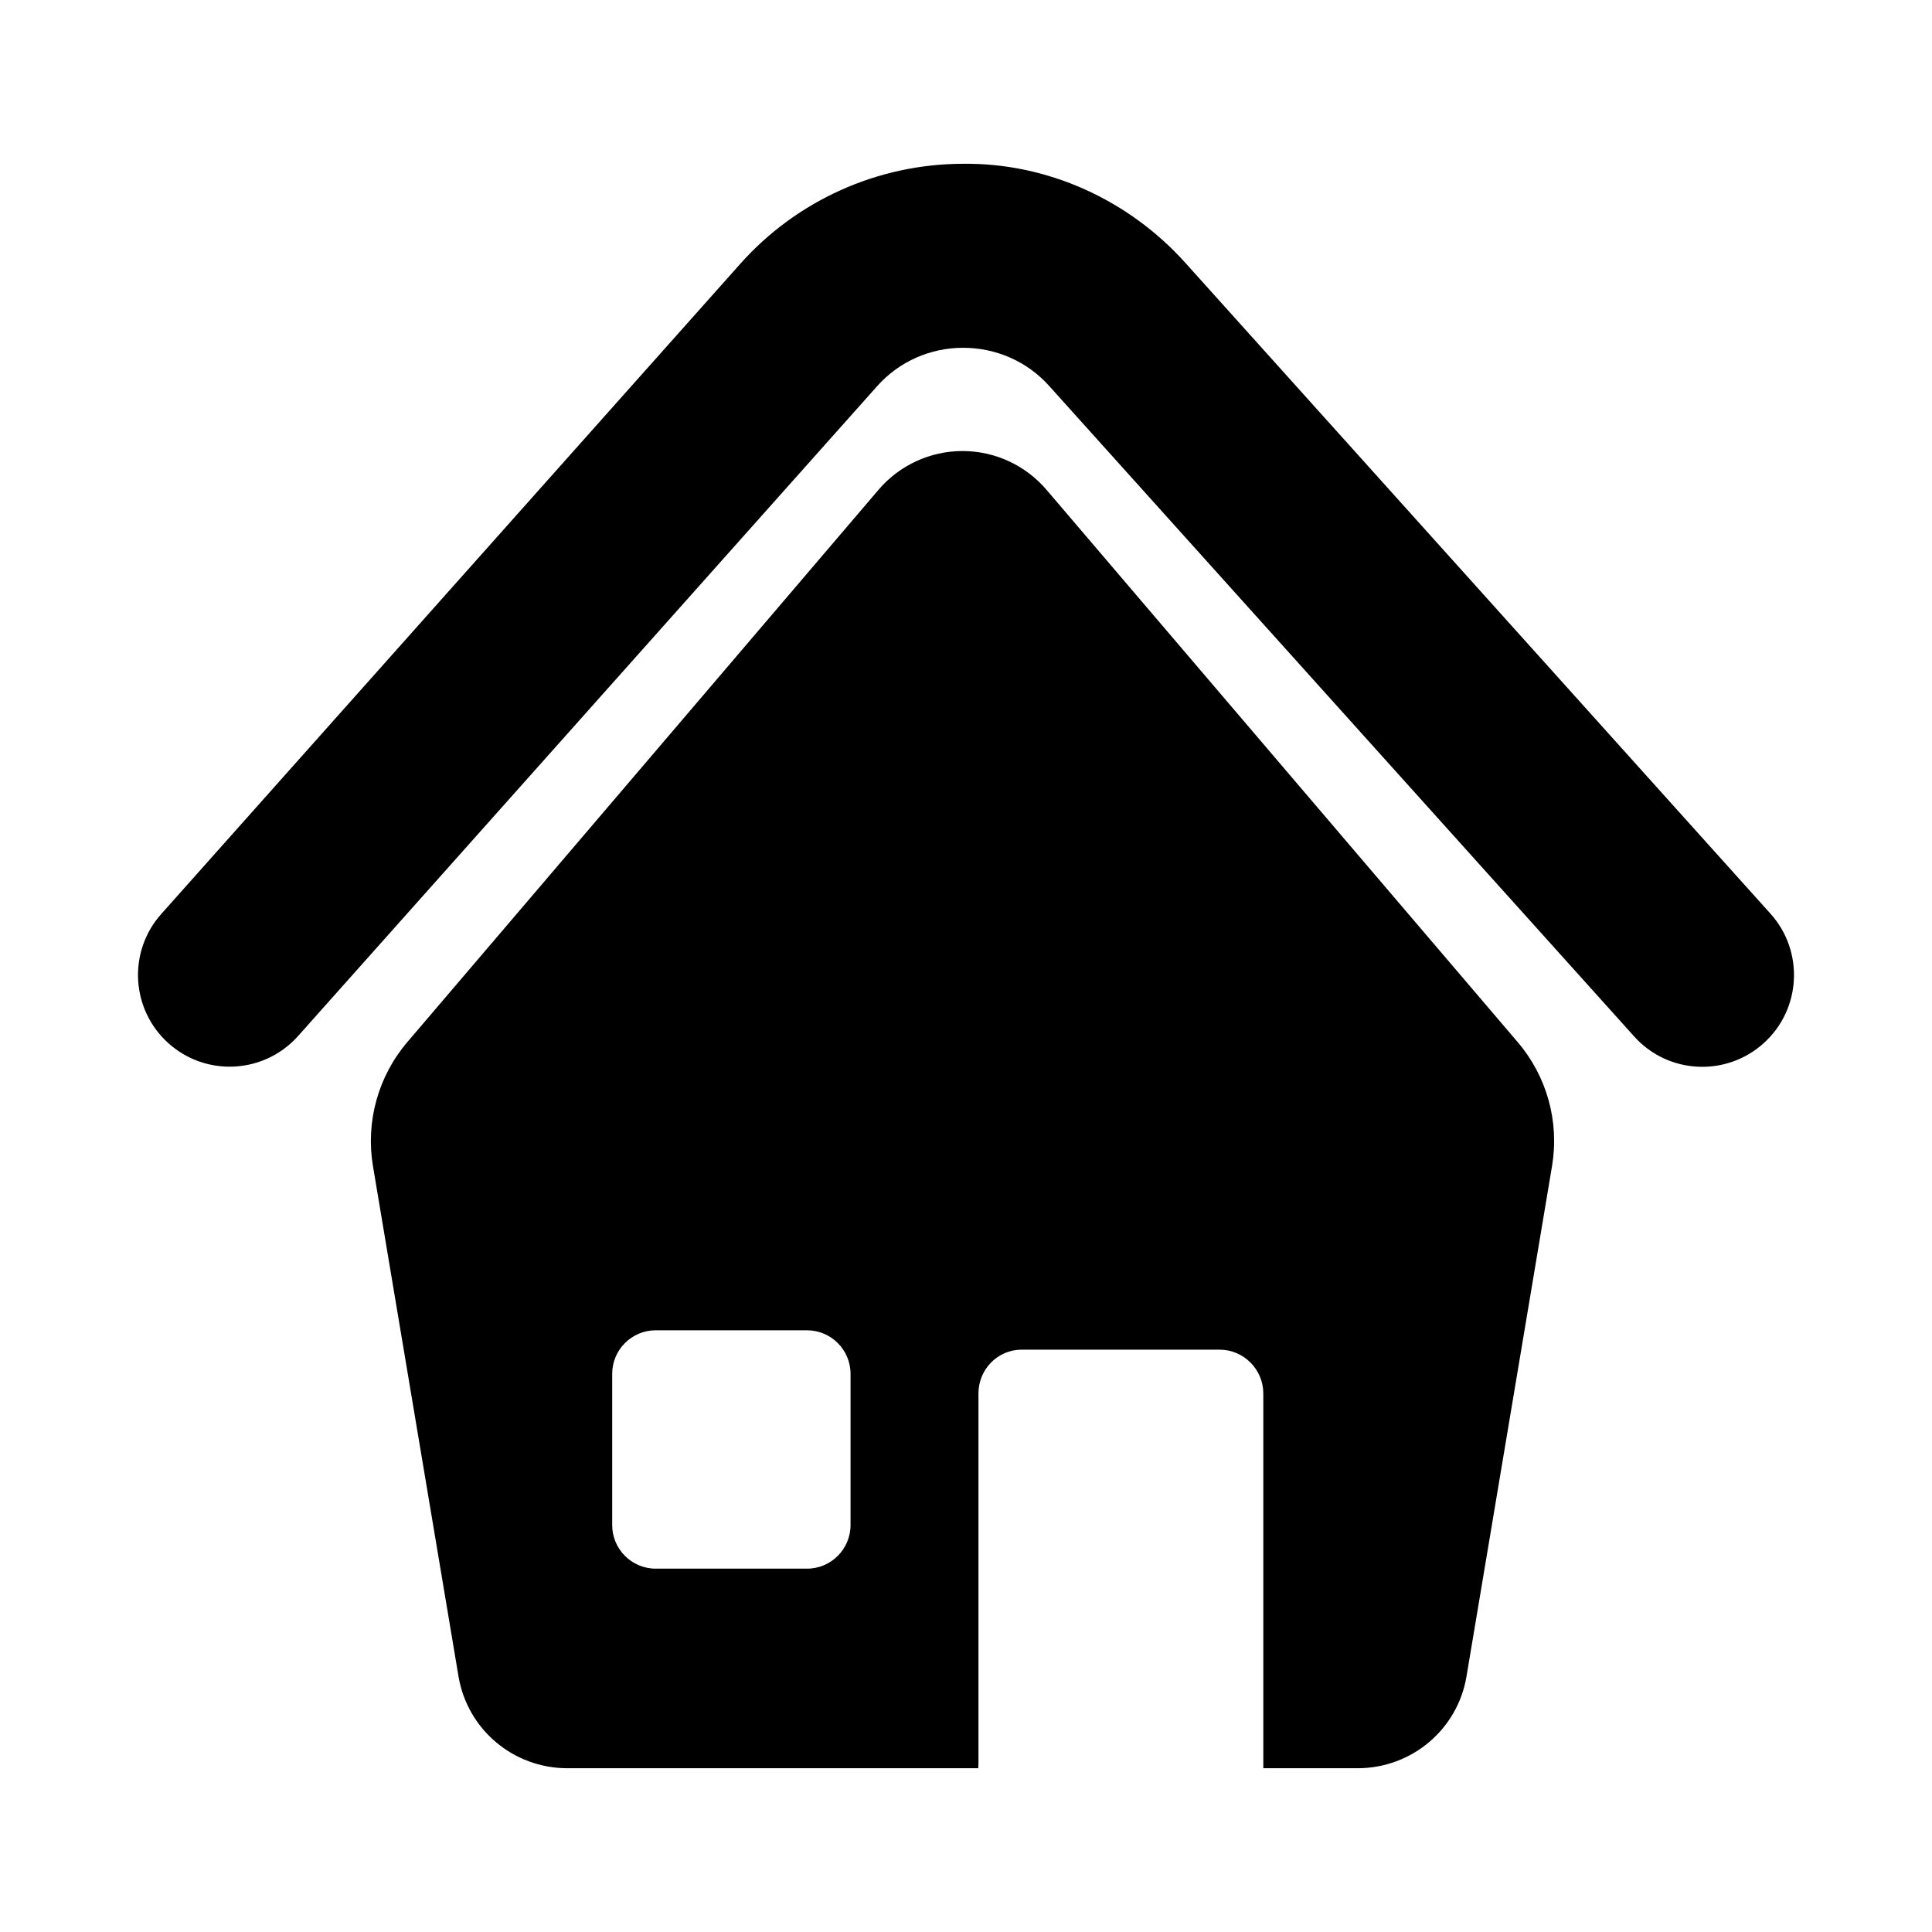
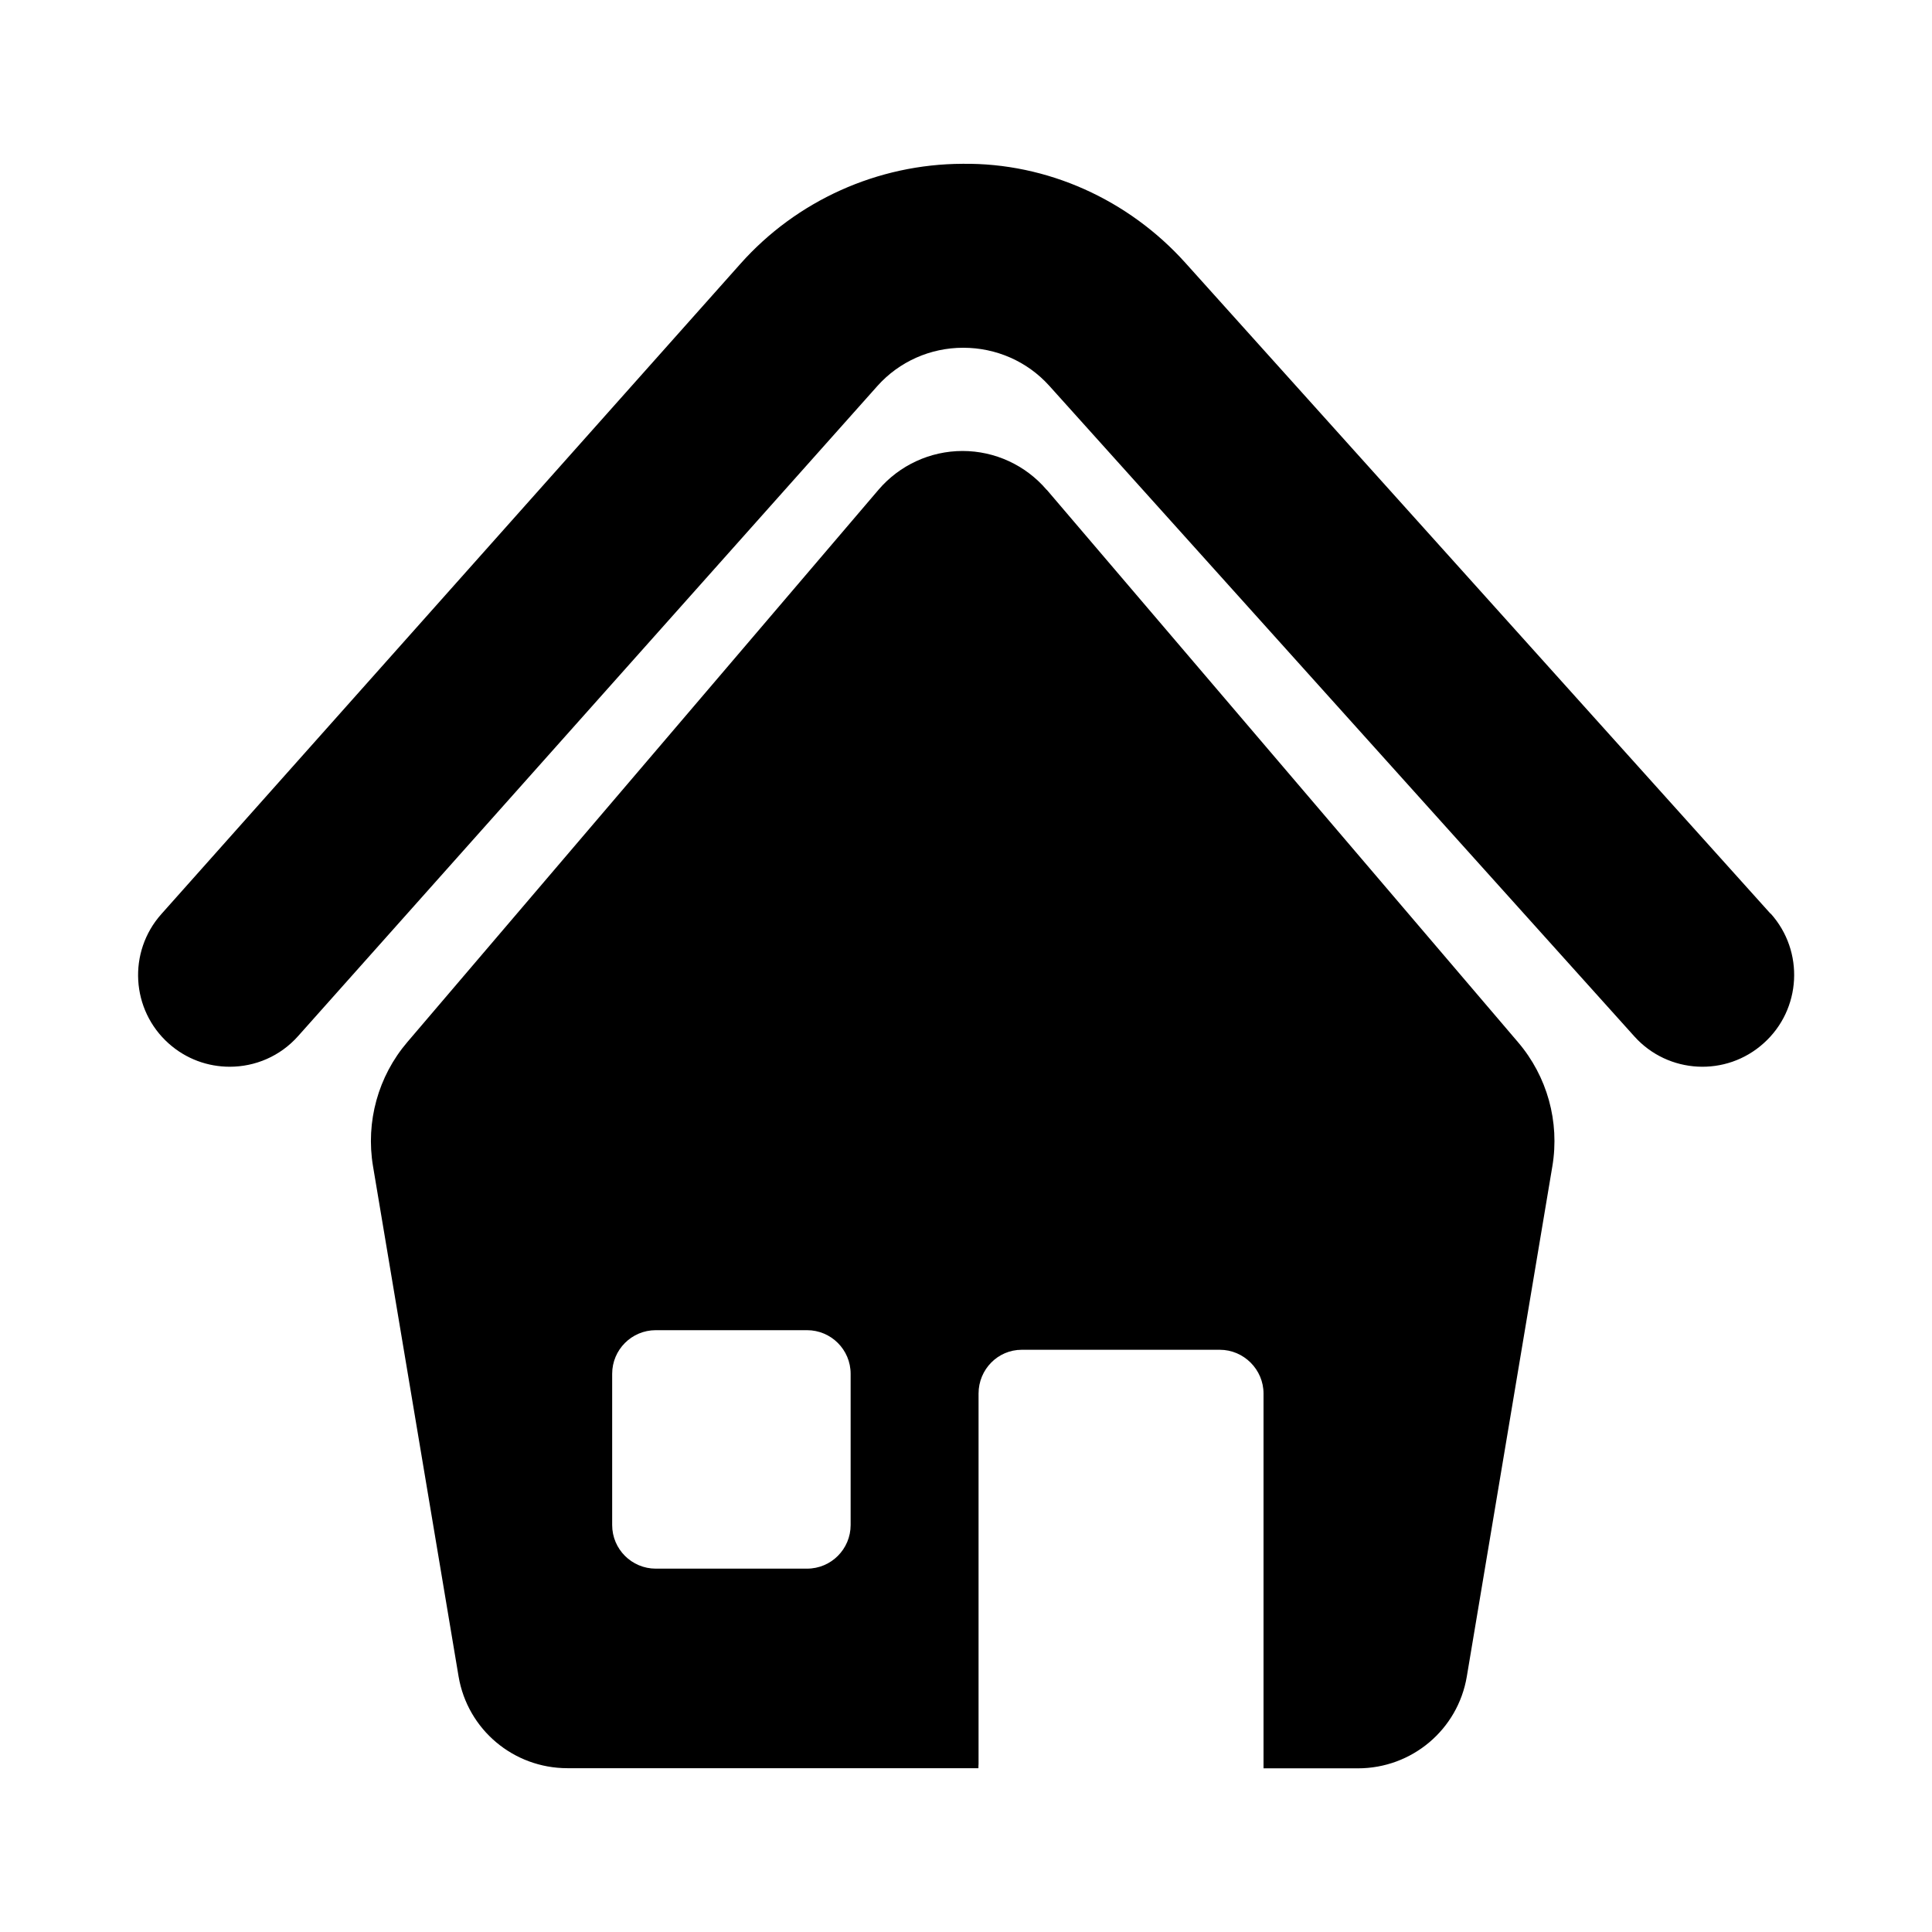
<svg xmlns="http://www.w3.org/2000/svg" id="libre-home" viewBox="0 0 14 14">
-   <g transform="matrix(0.02475842,0,0,0.02475842,0.6885869,0.7410708)">
-     <path d="m 278.478,113.418 c -6.144,-7.192 -15.125,-11.341 -24.581,-11.341 -9.459,0 -18.441,4.148 -24.579,11.341 L 91.415,275.058 c -8.561,10.03 -12.247,23.341 -10.062,36.348 l 25.033,149.316 c 2.611,15.567 16.082,26.878 31.865,26.878 H 258.52 c -0.036,-0.566 0.046,-0.776 0.046,-1.27 V 377.912 c 0,-7.038 5.599,-12.821 12.637,-12.821 h 57.941 c 7.044,0 12.792,5.784 12.792,12.821 V 487.6 h 27.607 c 15.785,0 29.259,-11.311 31.866,-26.878 l 25.032,-149.357 c 2.186,-13.012 -1.5,-26.277 -10.066,-36.307 L 278.478,113.418 z M 221.127,416.43 c 0,7.044 -5.712,12.756 -12.75,12.756 h -44.261 c -7.044,0 -12.75,-5.712 -12.75,-12.756 v -44.261 c 0,-7.038 5.707,-12.75 12.75,-12.75 h 44.261 c 7.038,0 12.75,5.712 12.75,12.75 v 44.261 z" />
-     <path d="M 490.382,237.491 319.082,46.958 c -16.6,-18.457 -40.409,-29.294 -65.18,-28.95 -24.822,0.063 -48.533,10.725 -65.036,29.264 L 19.371,237.589 c -9.855,11.074 -8.869,28.029 2.19,37.885 5.121,4.556 11.491,6.792 17.84,6.792 7.383,0 14.745,-3.033 20.046,-8.992 l 169.5,-190.22 c 6.37,-7.157 15.506,-11.192 25.083,-11.192 0.026,0 0.062,0 0.082,0 9.548,0 18.679,3.969 25.063,11.069 L 450.48,273.418 c 9.903,11.039 26.884,11.907 37.891,1.99 11.019,-9.902 11.918,-26.889 2.011,-37.917 z" />
-   </g>
+   <path d="m 12.83,6.621 -4.241,-4.717 c -0.411,-0.457 -1,-0.725 -1.614,-0.717 -0.615,0.002 -1.202,0.266 -1.61,0.725 l -4.196,4.712 c -0.244,0.274 -0.22,0.694 0.054,0.938 0.127,0.113 0.284,0.168 0.442,0.168 0.183,0 0.365,-0.075 0.496,-0.223 l 4.197,-4.71 c 0.158,-0.177 0.384,-0.277 0.621,-0.277 6.44e-4,0 0.002,0 0.002,0 0.236,0 0.462,0.098 0.621,0.274 l 4.241,4.716 c 0.245,0.273 0.666,0.295 0.938,0.049 0.273,-0.245 0.295,-0.666 0.05,-0.939 z m -5.246,-3.072 c -0.152,-0.178 -0.374,-0.281 -0.609,-0.281 -0.234,0 -0.457,0.103 -0.609,0.281 l -3.414,4.002 c -0.212,0.248 -0.303,0.578 -0.249,0.9 l 0.62,3.697 c 0.065,0.385 0.398,0.665 0.789,0.665 l 2.978,0 c -8.91e-4,-0.014 0.001,-0.019 0.001,-0.031 l 0,-2.684 c 0,-0.174 0.139,-0.317 0.313,-0.317 l 1.435,0 c 0.174,0 0.317,0.143 0.317,0.317 l 0,2.716 0.684,0 c 0.391,0 0.724,-0.28 0.789,-0.665 l 0.62,-3.698 c 0.054,-0.322 -0.037,-0.651 -0.249,-0.899 l -3.414,-4.002 z m -1.42,7.502 c 0,0.174 -0.141,0.316 -0.316,0.316 l -1.096,0 c -0.174,0 -0.316,-0.141 -0.316,-0.316 l 0,-1.096 c 0,-0.174 0.141,-0.316 0.316,-0.316 l 1.096,0 c 0.174,0 0.316,0.141 0.316,0.316 l 0,1.096 z" />
</svg>
